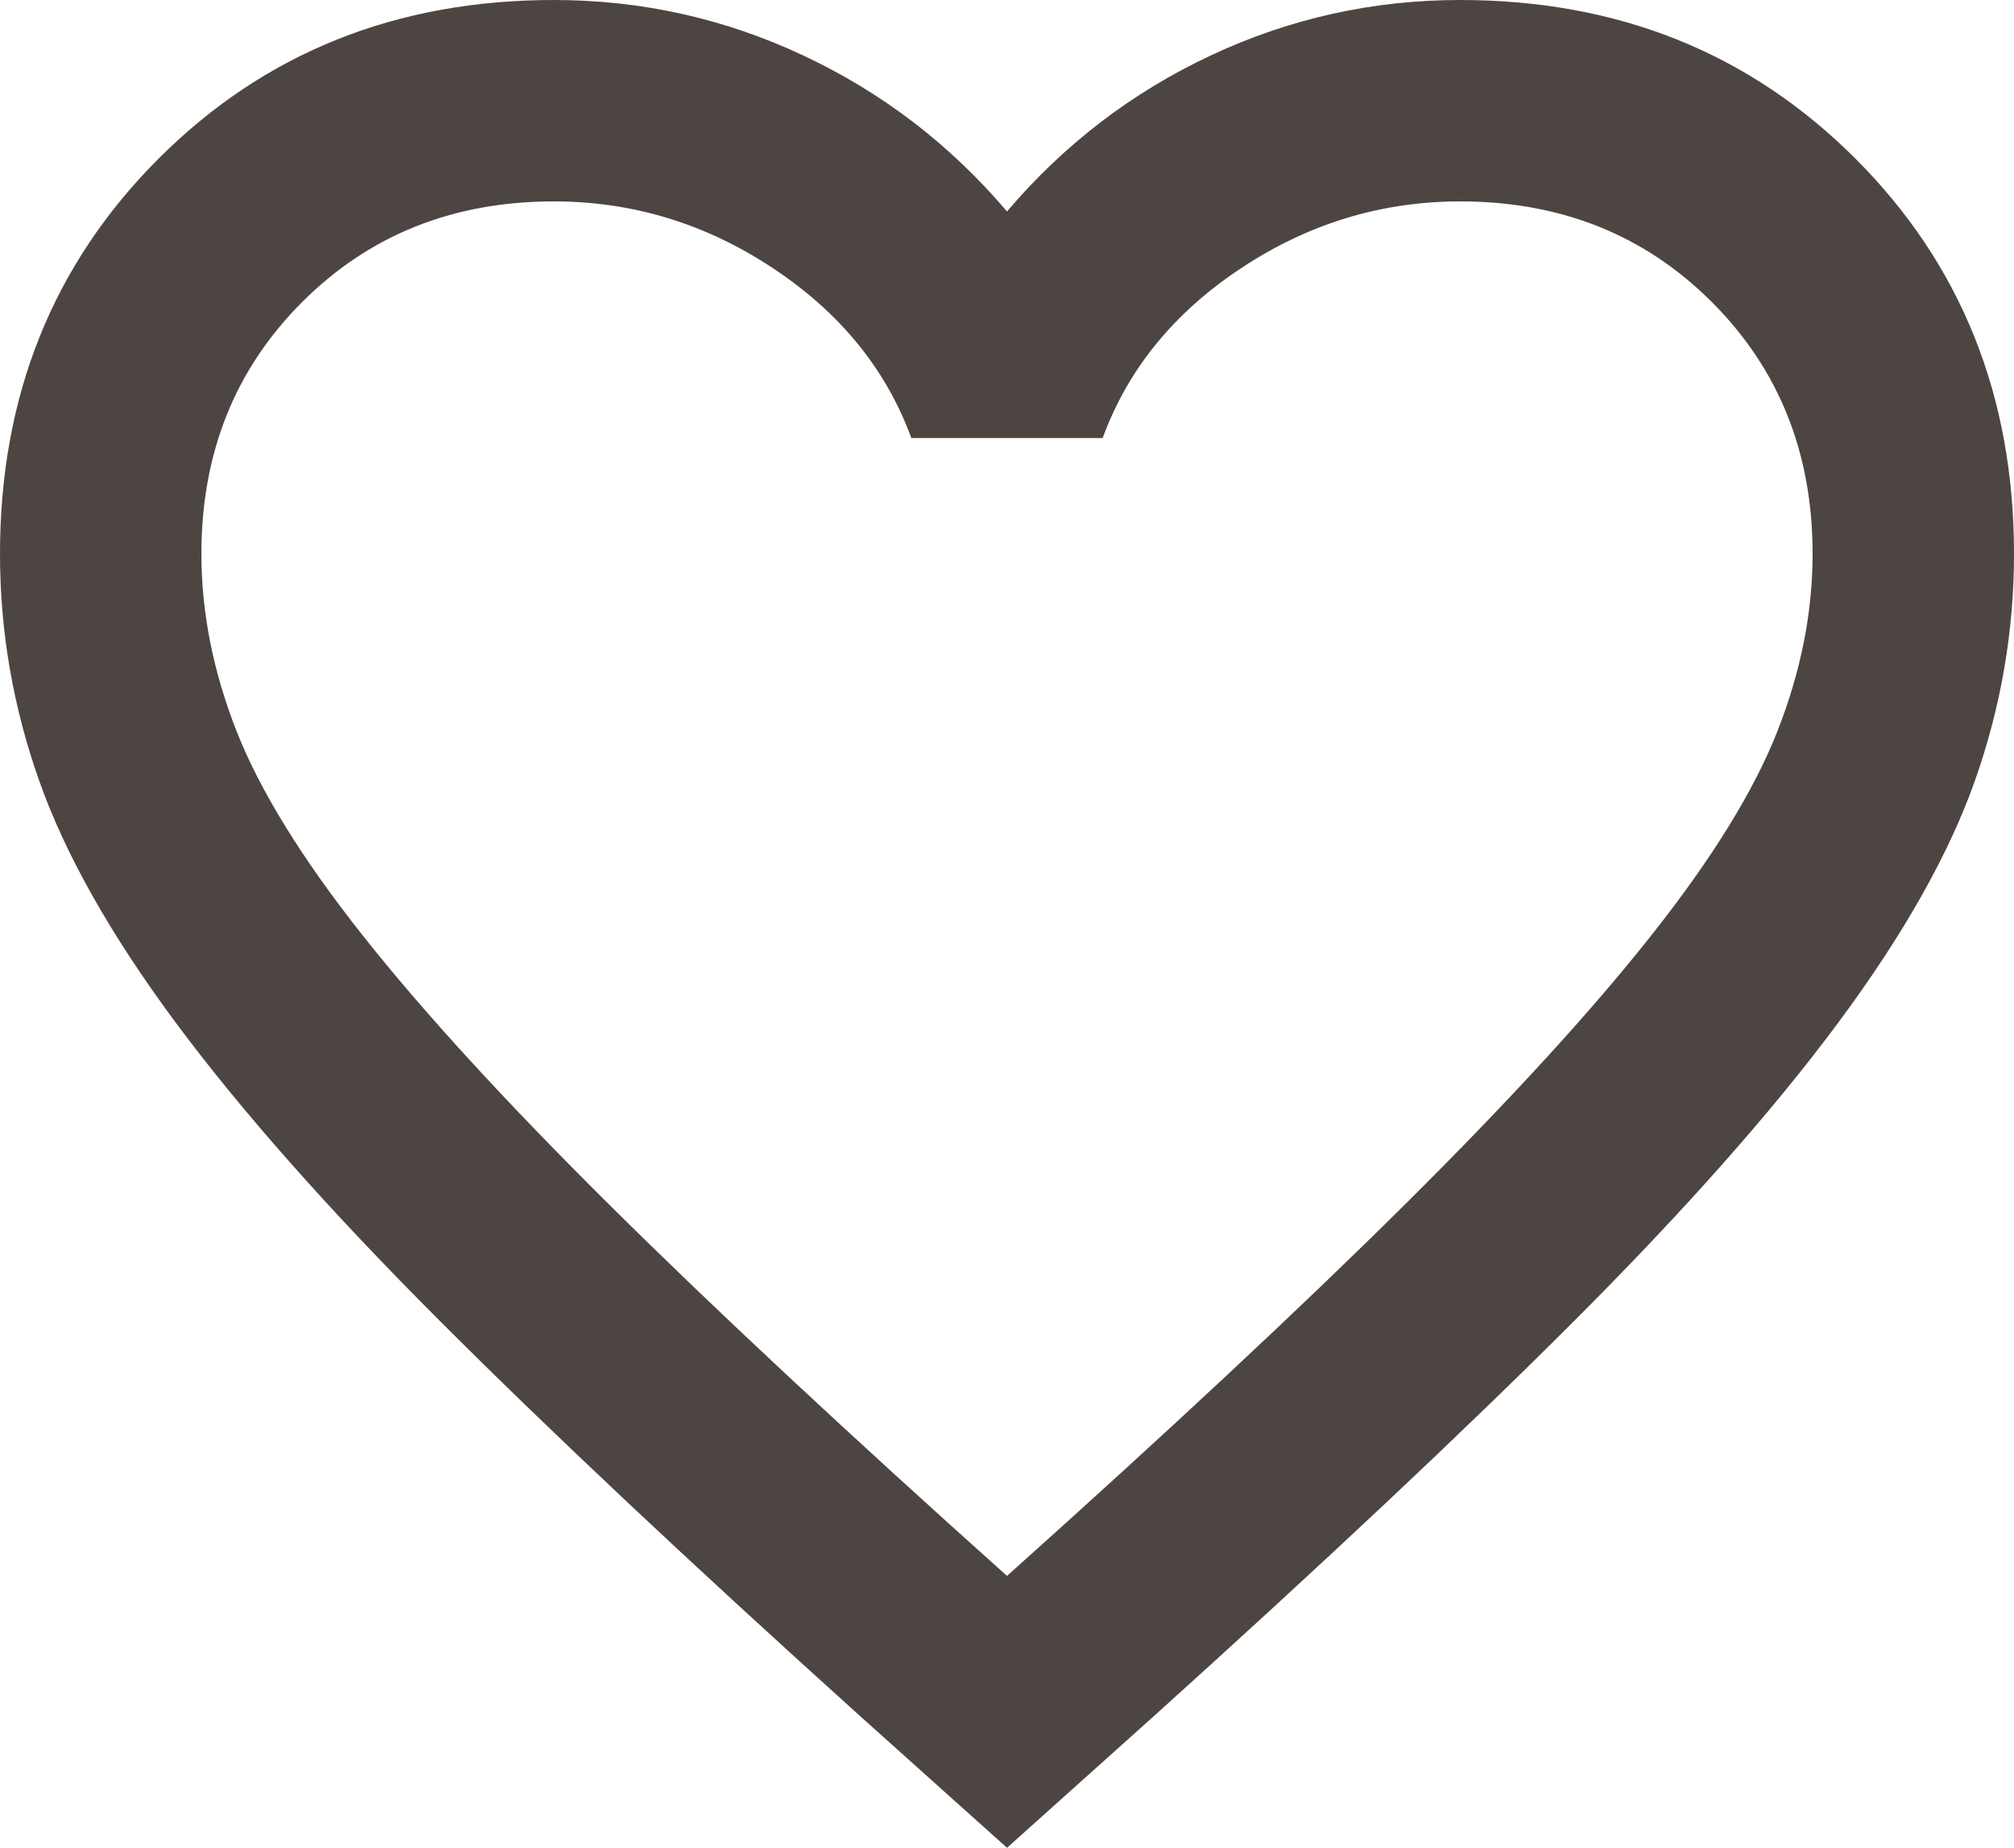
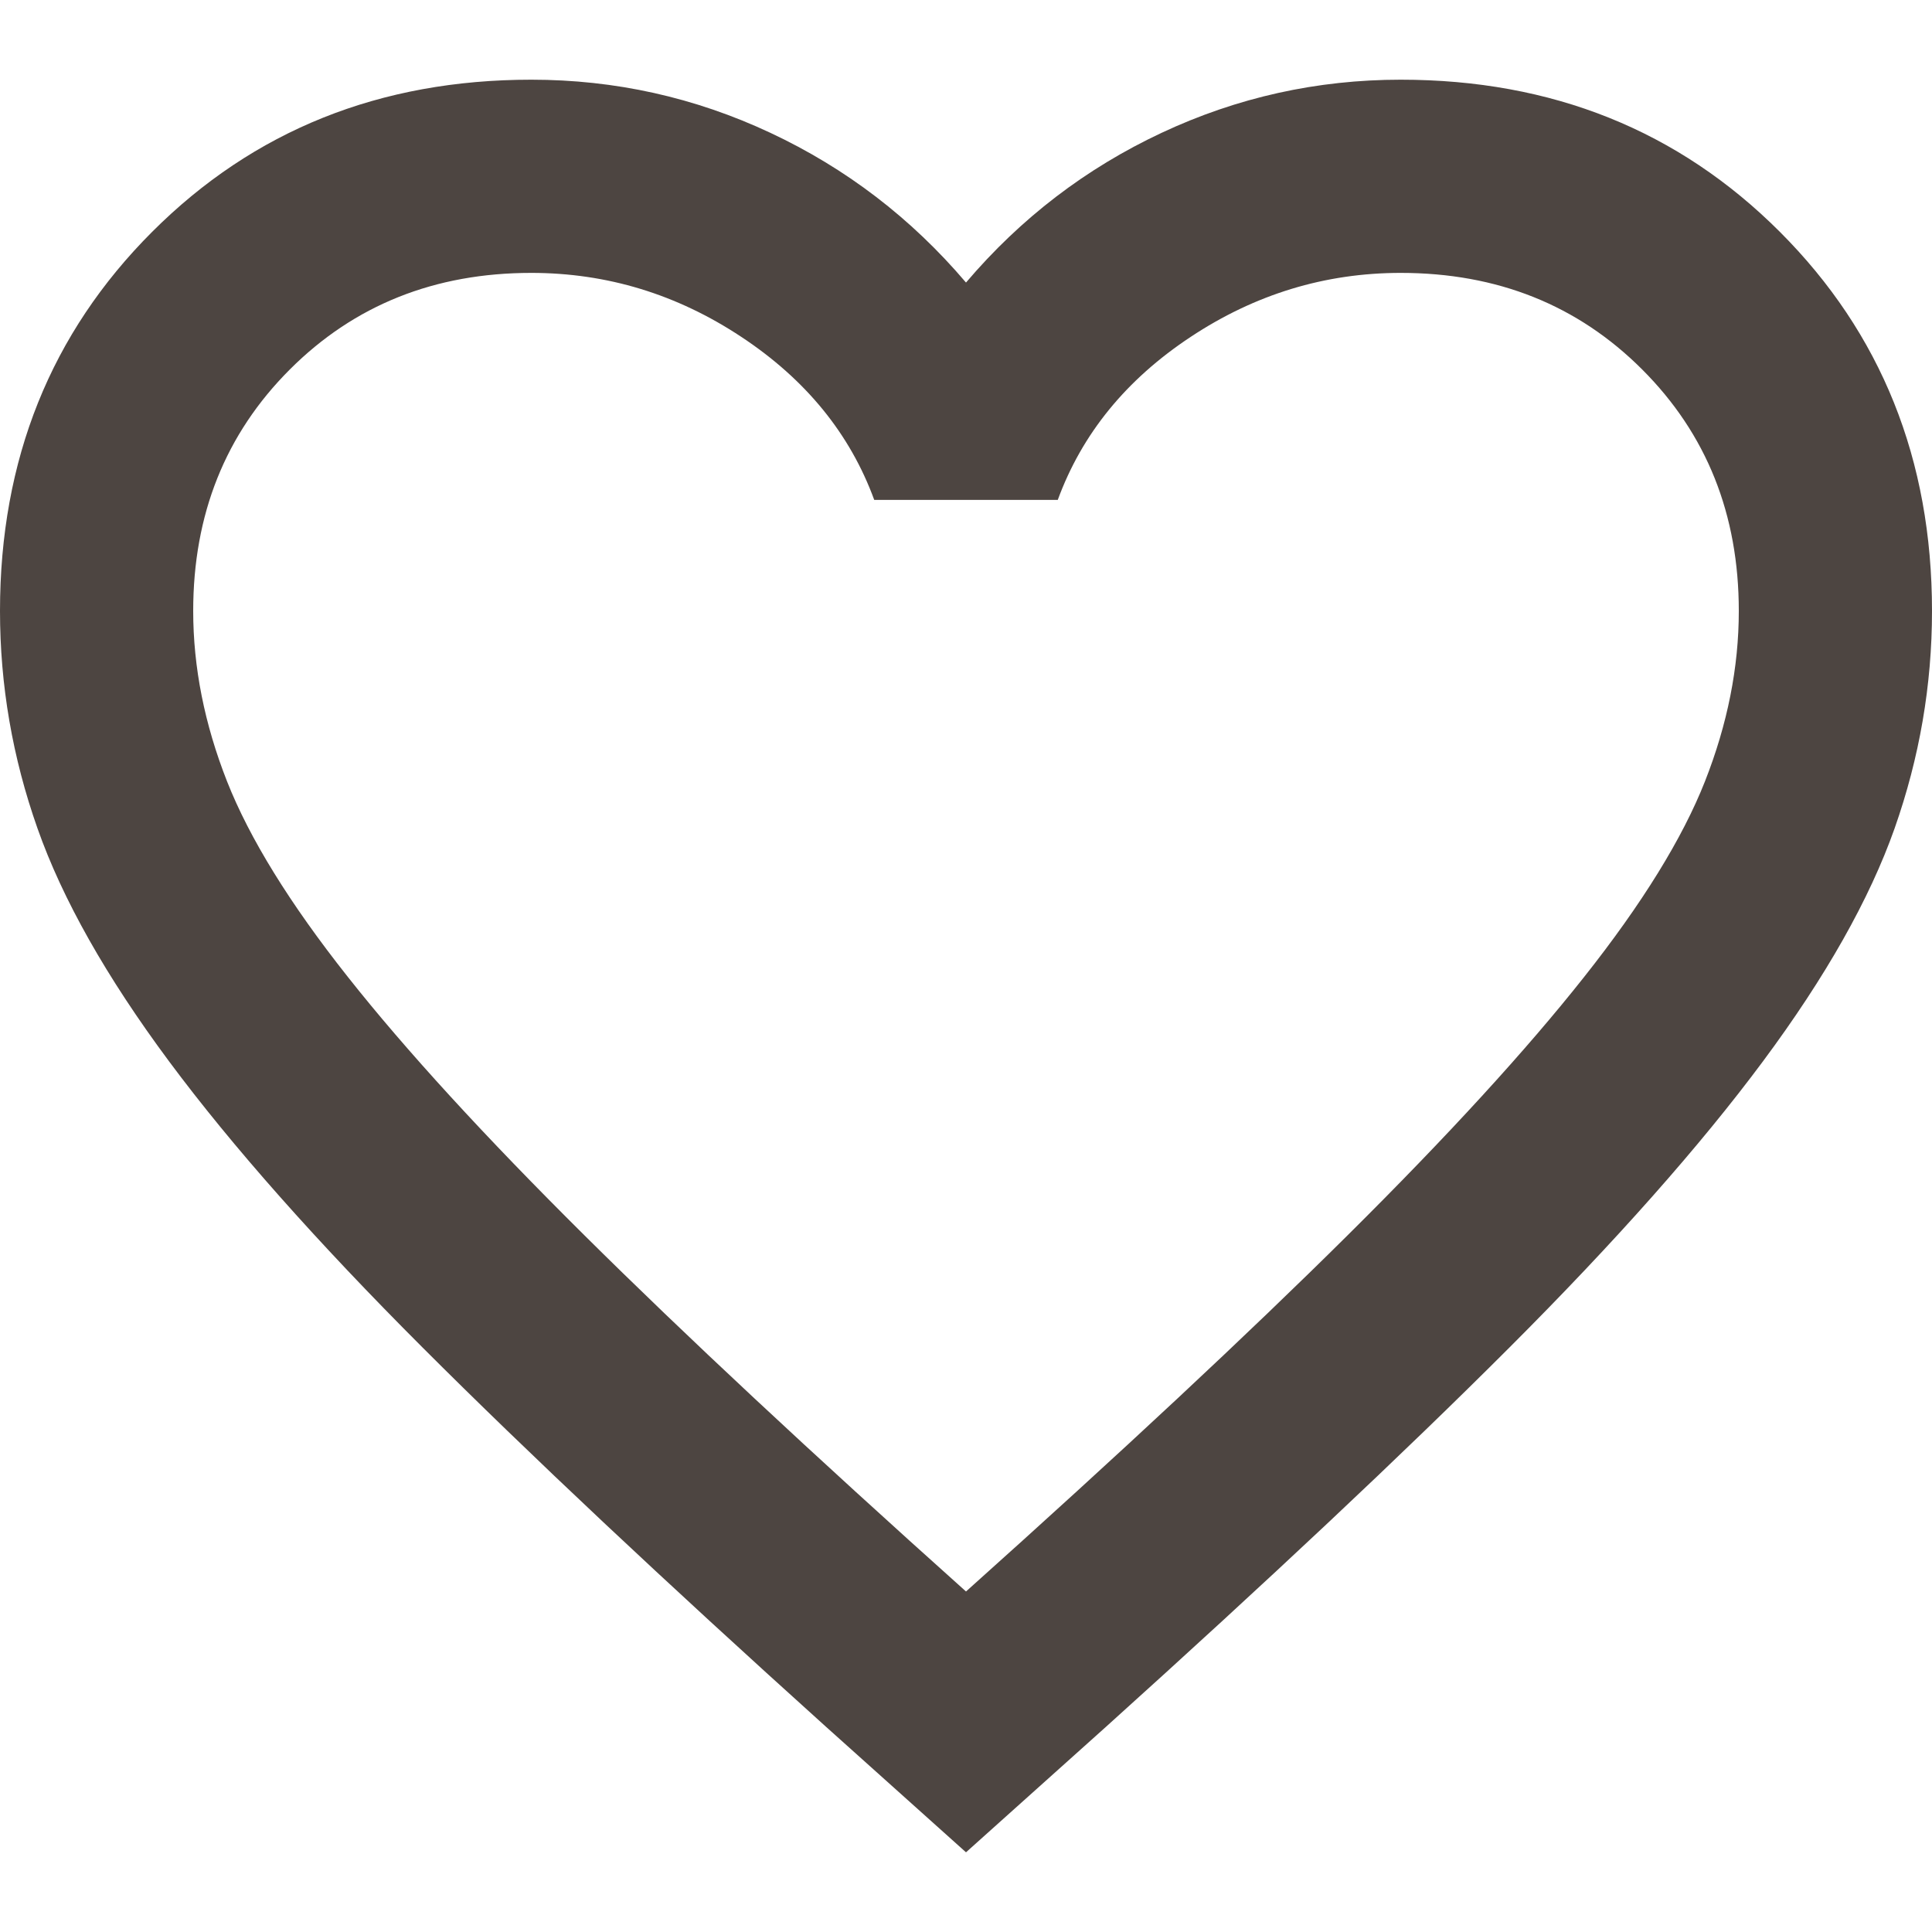
- <svg xmlns="http://www.w3.org/2000/svg" preserveAspectRatio="none" overflow="visible" style="display: block;" width="20" height="18.35" viewBox="0 0 20 18.35" fill="none">
-   <g id="Container">
-     <path id="Icon" d="M10 18.35L8.55 17.05C6.867 15.533 5.475 14.225 4.375 13.125C3.275 12.025 2.4 11.037 1.75 10.162C1.1 9.287 0.646 8.483 0.388 7.75C0.129 7.017 0 6.267 0 5.5C0 3.933 0.525 2.625 1.575 1.575C2.625 0.525 3.933 0 5.5 0C6.367 0 7.192 0.183 7.975 0.55C8.758 0.917 9.433 1.433 10 2.1C10.567 1.433 11.242 0.917 12.025 0.55C12.808 0.183 13.633 0 14.5 0C16.067 0 17.375 0.525 18.425 1.575C19.475 2.625 20 3.933 20 5.5C20 6.267 19.871 7.017 19.613 7.75C19.354 8.483 18.9 9.287 18.25 10.162C17.6 11.037 16.725 12.025 15.625 13.125C14.525 14.225 13.133 15.533 11.45 17.05L10 18.35V18.35M10 15.65C11.6 14.217 12.917 12.988 13.95 11.963C14.983 10.938 15.8 10.046 16.4 9.287C17 8.529 17.417 7.854 17.65 7.263C17.883 6.671 18 6.083 18 5.5C18 4.5 17.667 3.667 17 3C16.333 2.333 15.5 2 14.5 2C13.717 2 12.992 2.221 12.325 2.663C11.658 3.104 11.2 3.667 10.95 4.35V4.35H9.05V4.35C8.8 3.667 8.342 3.104 7.675 2.663C7.008 2.221 6.283 2 5.5 2C4.5 2 3.667 2.333 3 3C2.333 3.667 2 4.5 2 5.5C2 6.083 2.117 6.671 2.35 7.263C2.583 7.854 3 8.529 3.6 9.287C4.2 10.046 5.017 10.938 6.05 11.963C7.083 12.988 8.4 14.217 10 15.65V15.65M10 8.825V8.825V8.825V8.825V8.825V8.825V8.825V8.825V8.825V8.825V8.825V8.825V8.825V8.825V8.825V8.825V8.825V8.825V8.825V8.825V8.825" fill="#4D4541" />
-   </g>
+ <svg xmlns="http://www.w3.org/2000/svg" width="20" height="20" viewBox="0 -0.825 20 20" fill="none">
+   <path d="M10 18.35L8.55 17.05C6.867 15.533 5.475 14.225 4.375 13.125C3.275 12.025 2.4 11.037 1.75 10.162C1.1 9.287 0.646 8.483 0.388 7.75C0.129 7.017 0 6.267 0 5.5C0 3.933 0.525 2.625 1.575 1.575C2.625 0.525 3.933 0 5.5 0C6.367 0 7.192 0.183 7.975 0.55C8.758 0.917 9.433 1.433 10 2.1C10.567 1.433 11.242 0.917 12.025 0.55C12.808 0.183 13.633 0 14.5 0C16.067 0 17.375 0.525 18.425 1.575C19.475 2.625 20 3.933 20 5.5C20 6.267 19.871 7.017 19.613 7.75C19.354 8.483 18.9 9.287 18.25 10.162C17.6 11.037 16.725 12.025 15.625 13.125C14.525 14.225 13.133 15.533 11.45 17.05L10 18.35V18.35M10 15.65C11.6 14.217 12.917 12.988 13.95 11.963C14.983 10.938 15.8 10.046 16.4 9.287C17 8.529 17.417 7.854 17.65 7.263C17.883 6.671 18 6.083 18 5.5C18 4.5 17.667 3.667 17 3C16.333 2.333 15.5 2 14.5 2C13.717 2 12.992 2.221 12.325 2.663C11.658 3.104 11.2 3.667 10.95 4.35V4.35H9.05V4.35C8.8 3.667 8.342 3.104 7.675 2.663C7.008 2.221 6.283 2 5.5 2C4.5 2 3.667 2.333 3 3C2.333 3.667 2 4.5 2 5.5C2 6.083 2.117 6.671 2.35 7.263C2.583 7.854 3 8.529 3.6 9.287C4.2 10.046 5.017 10.938 6.05 11.963C7.083 12.988 8.4 14.217 10 15.65V15.65" fill="#4D4541" />
</svg>
